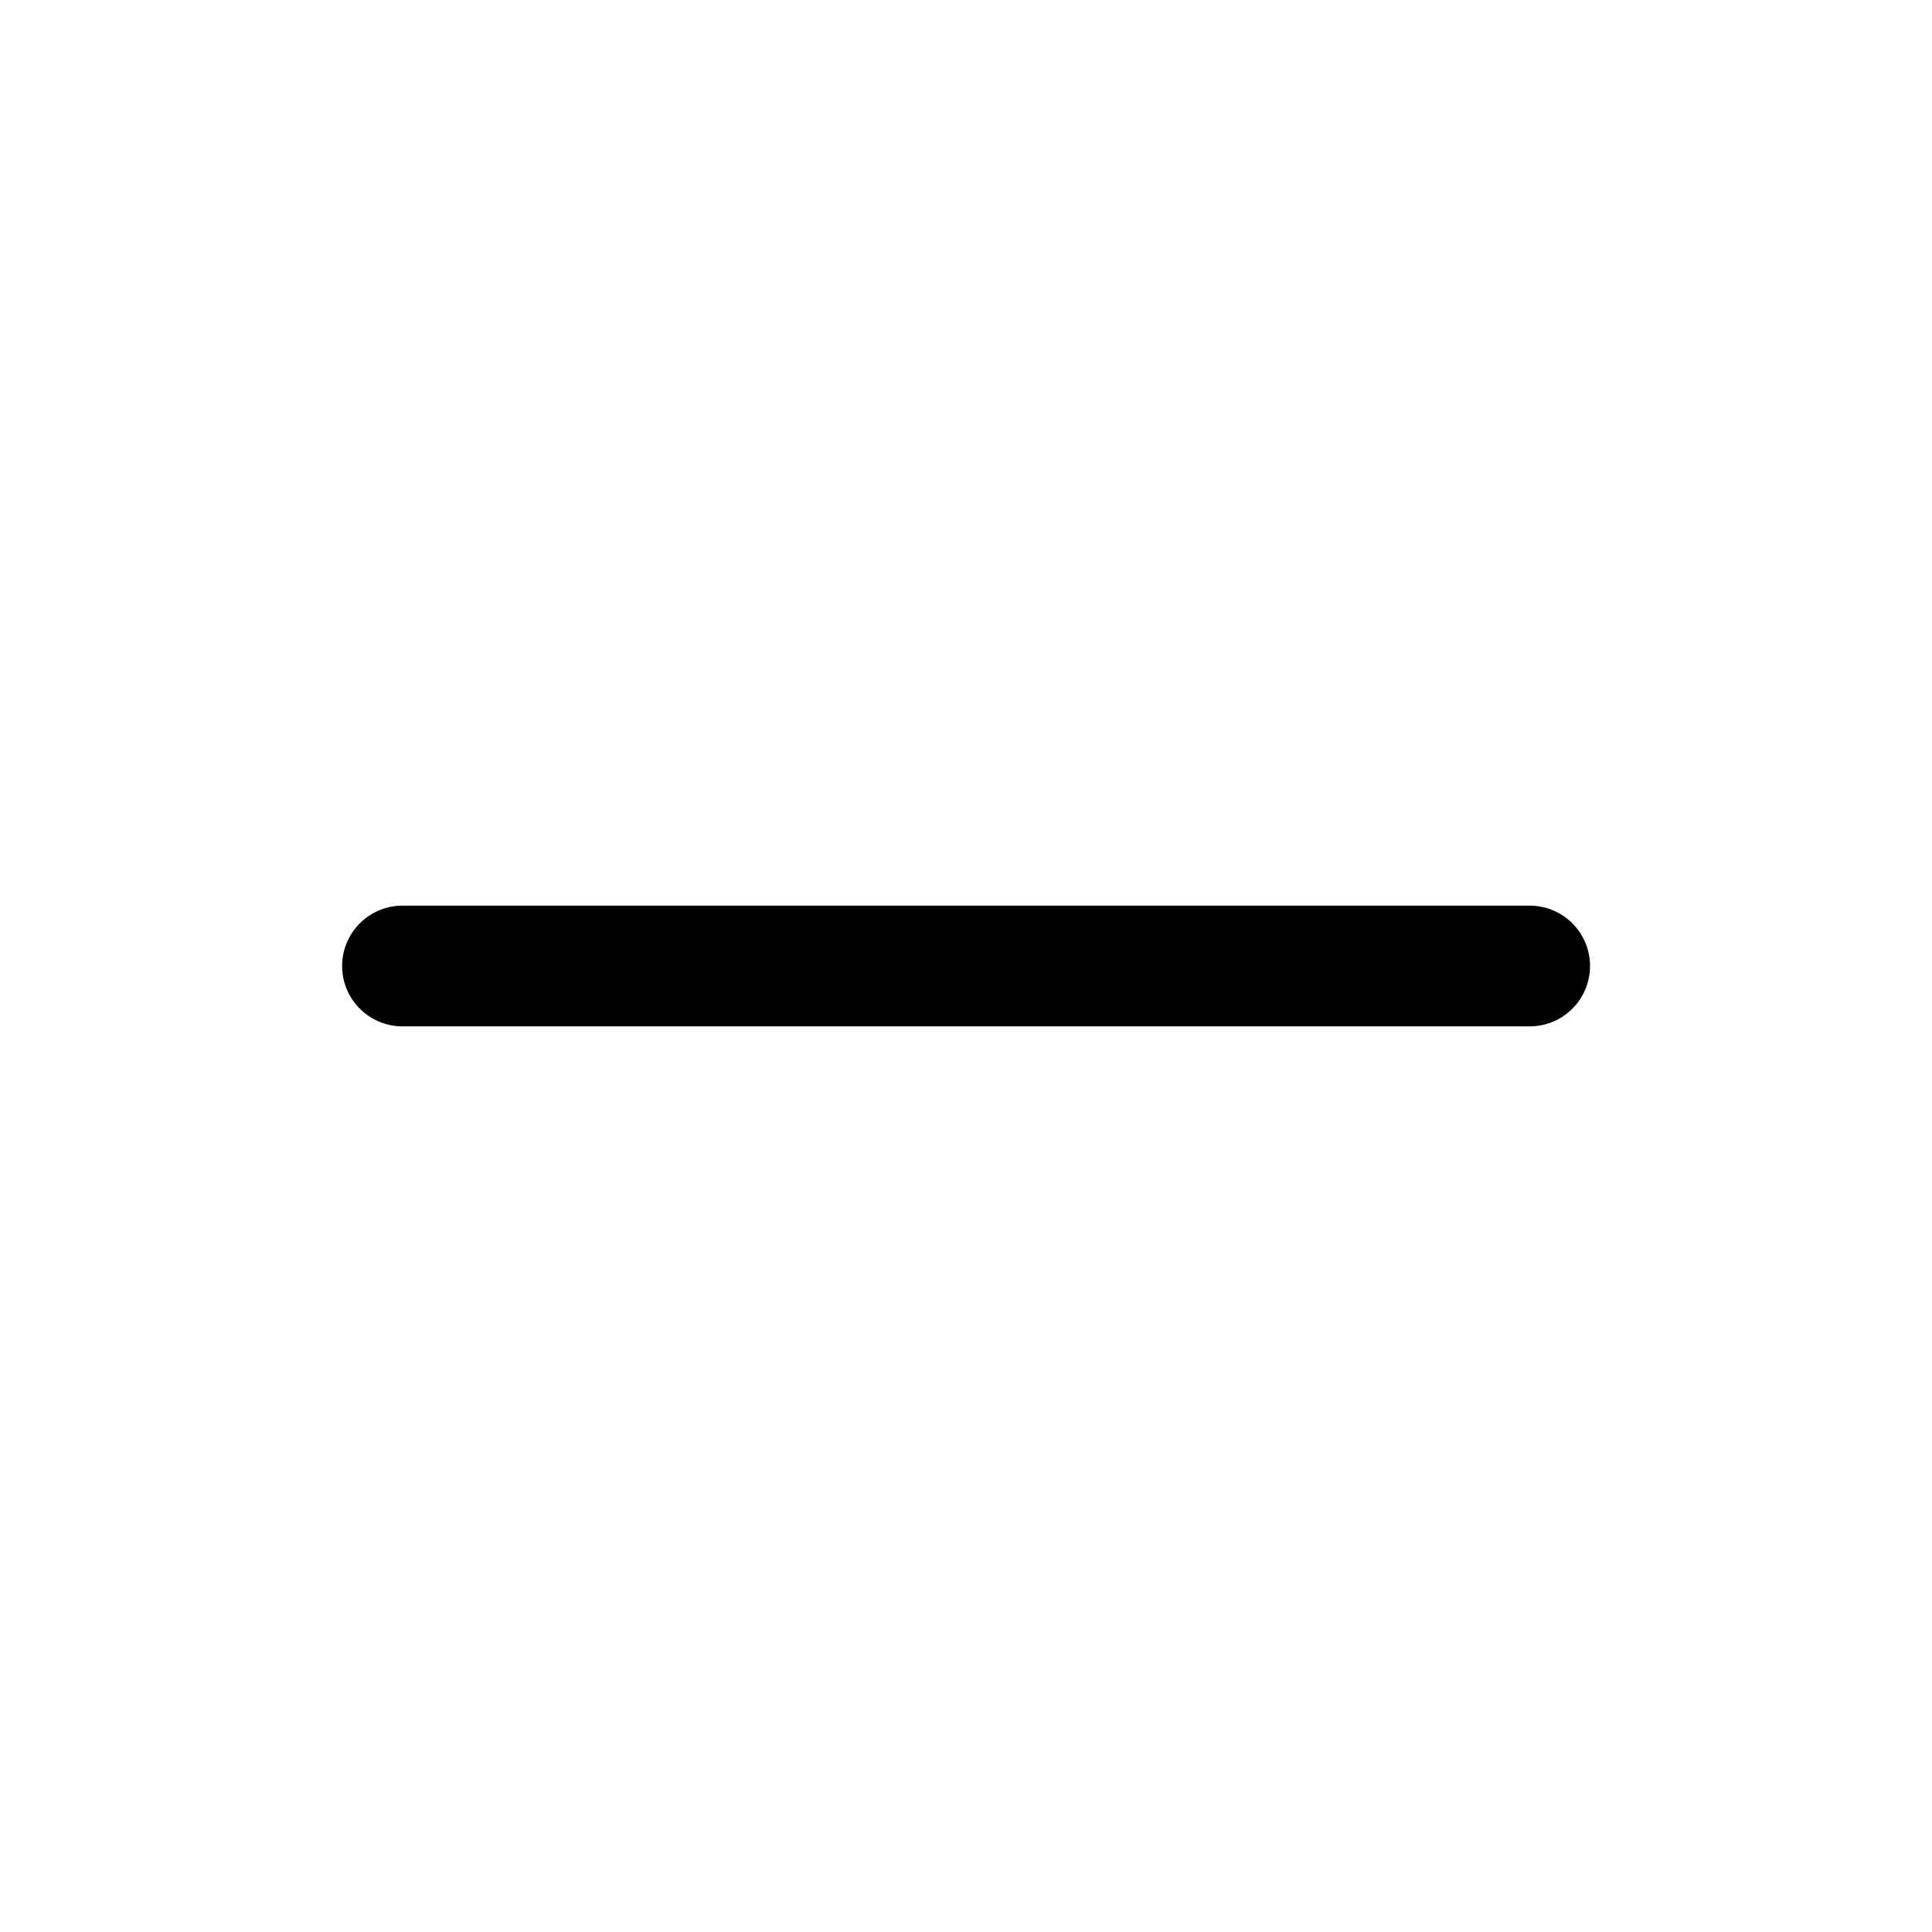
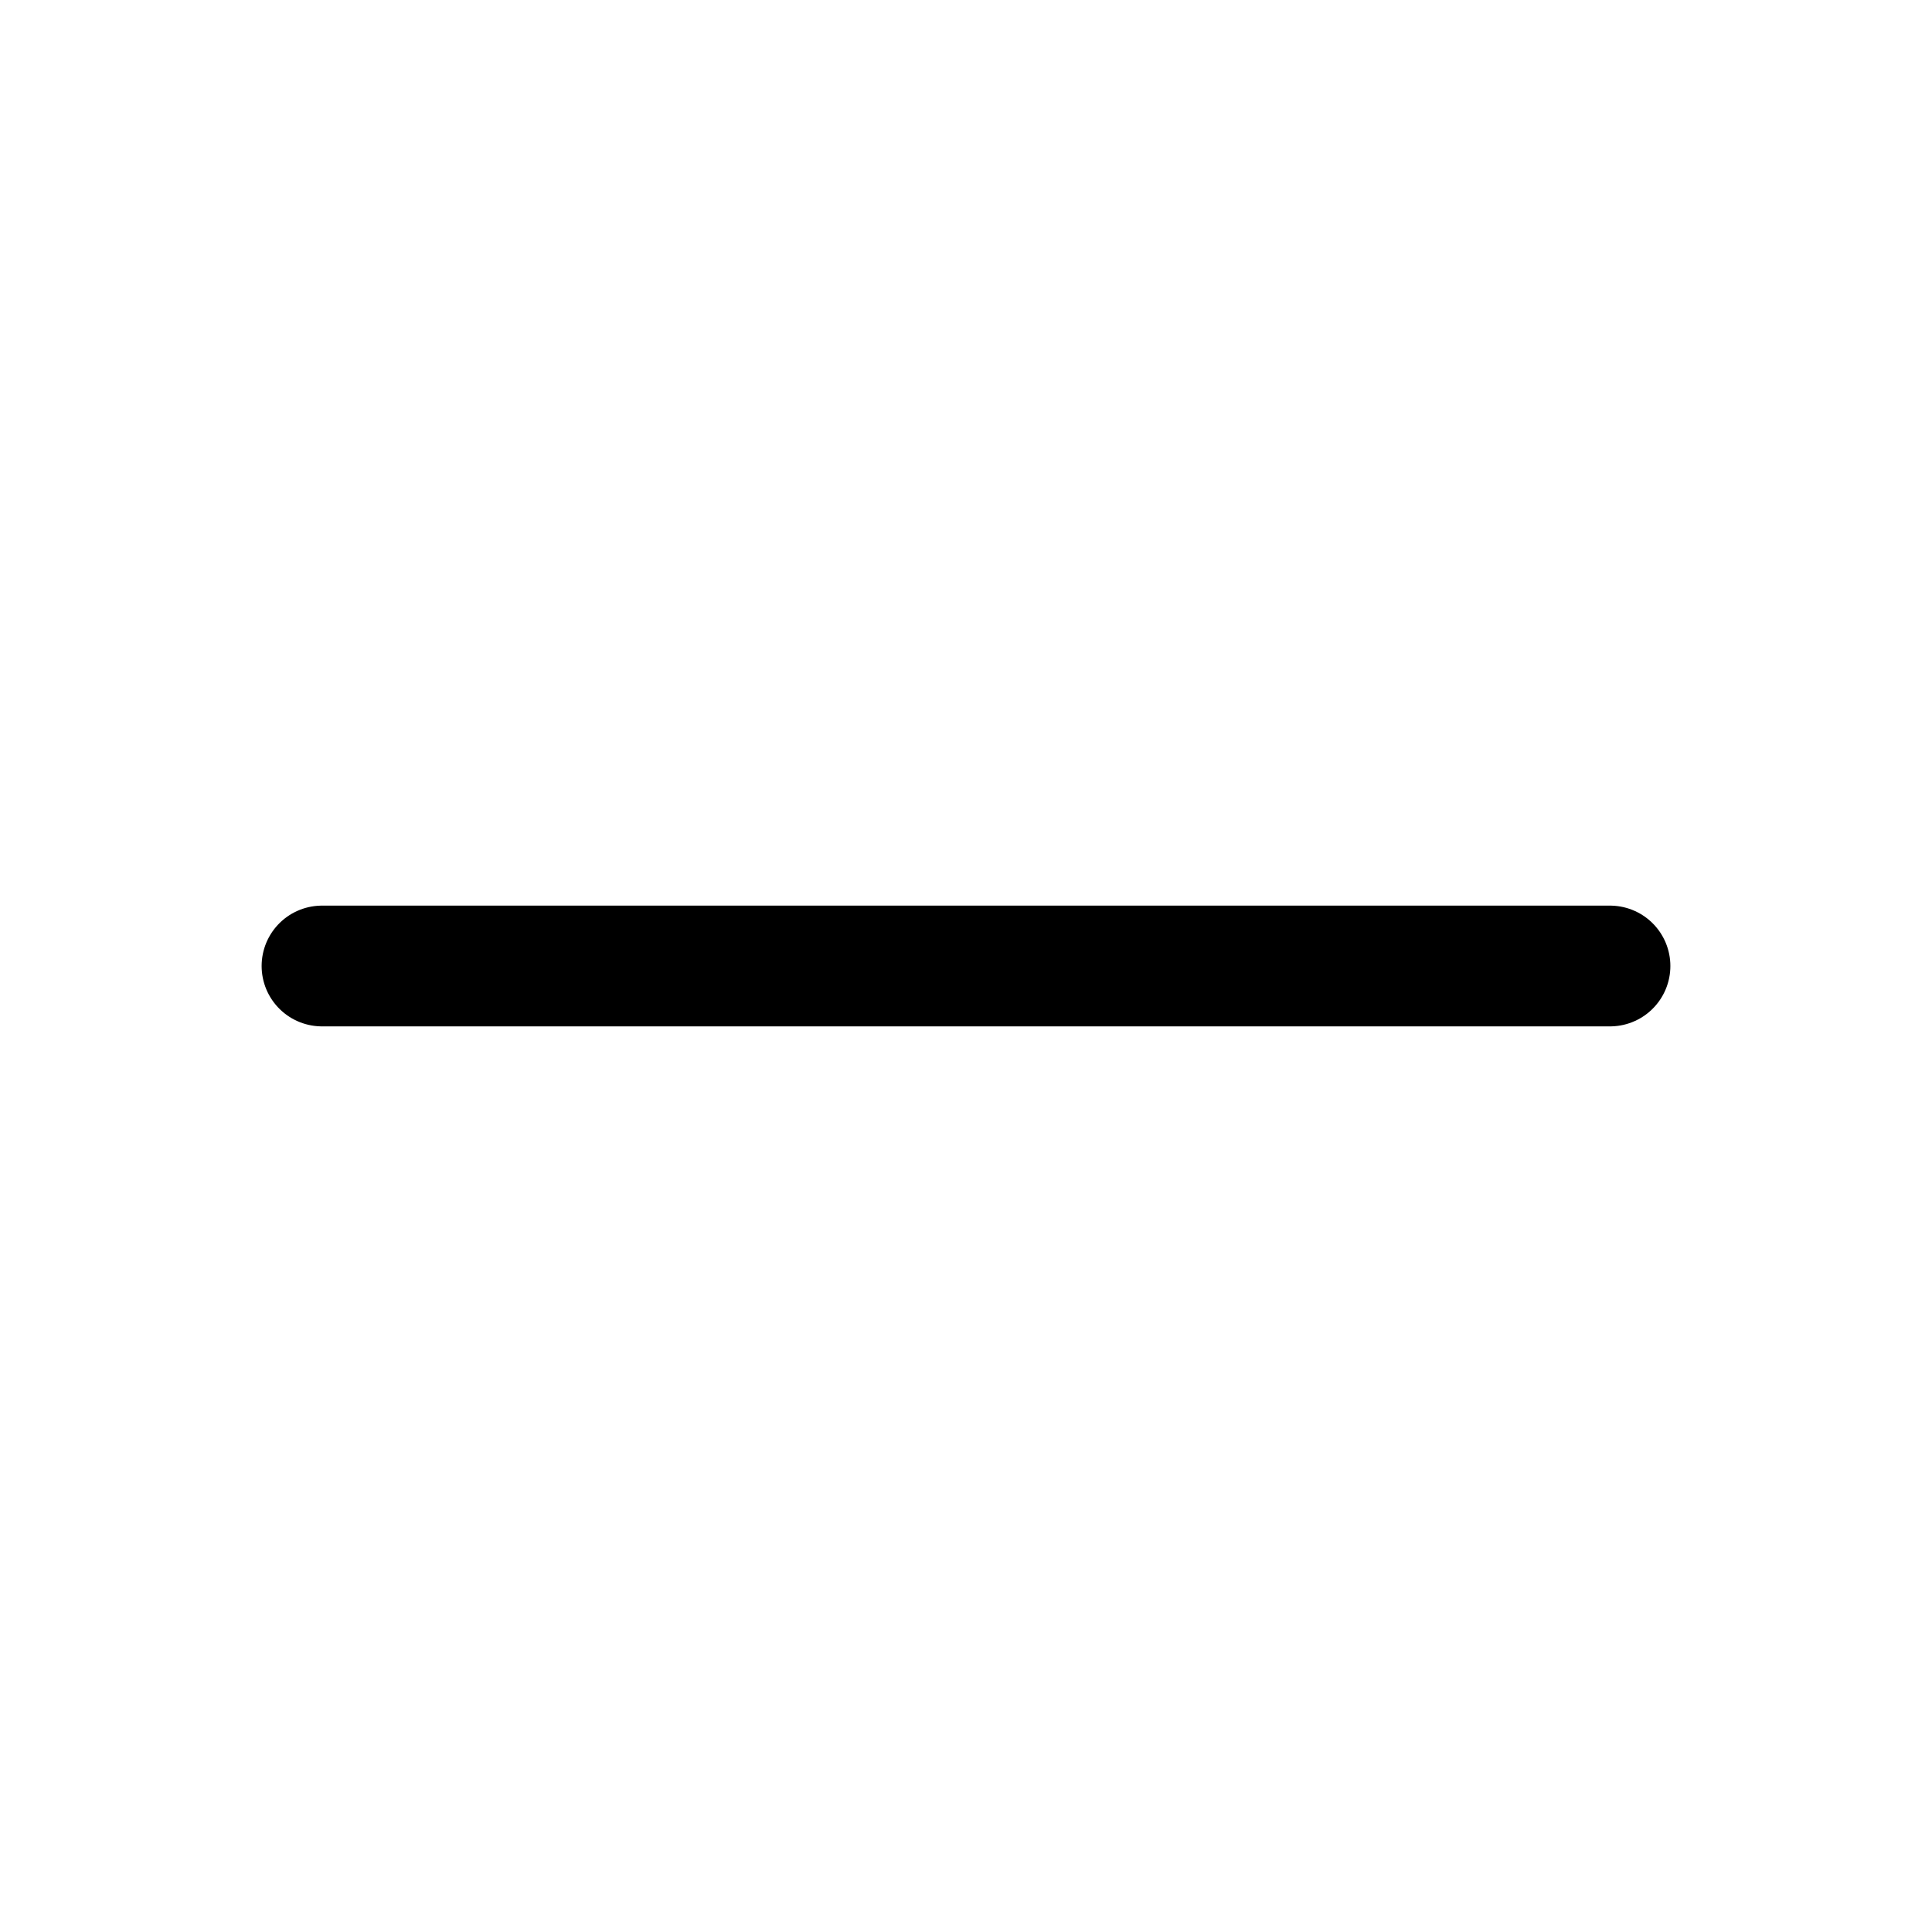
<svg xmlns="http://www.w3.org/2000/svg" width="24" height="24" viewBox="0 0 24 24" fill="none">
-   <path fill="none" stroke="currentColor" stroke-linecap="round" stroke-linejoin="round" stroke-width="1.5" d="M19.002 12H5" />
+   <path d="M20 12L4 12" stroke="currentColor" stroke-width="1.5" stroke-linecap="round" stroke-linejoin="round" />
</svg>
